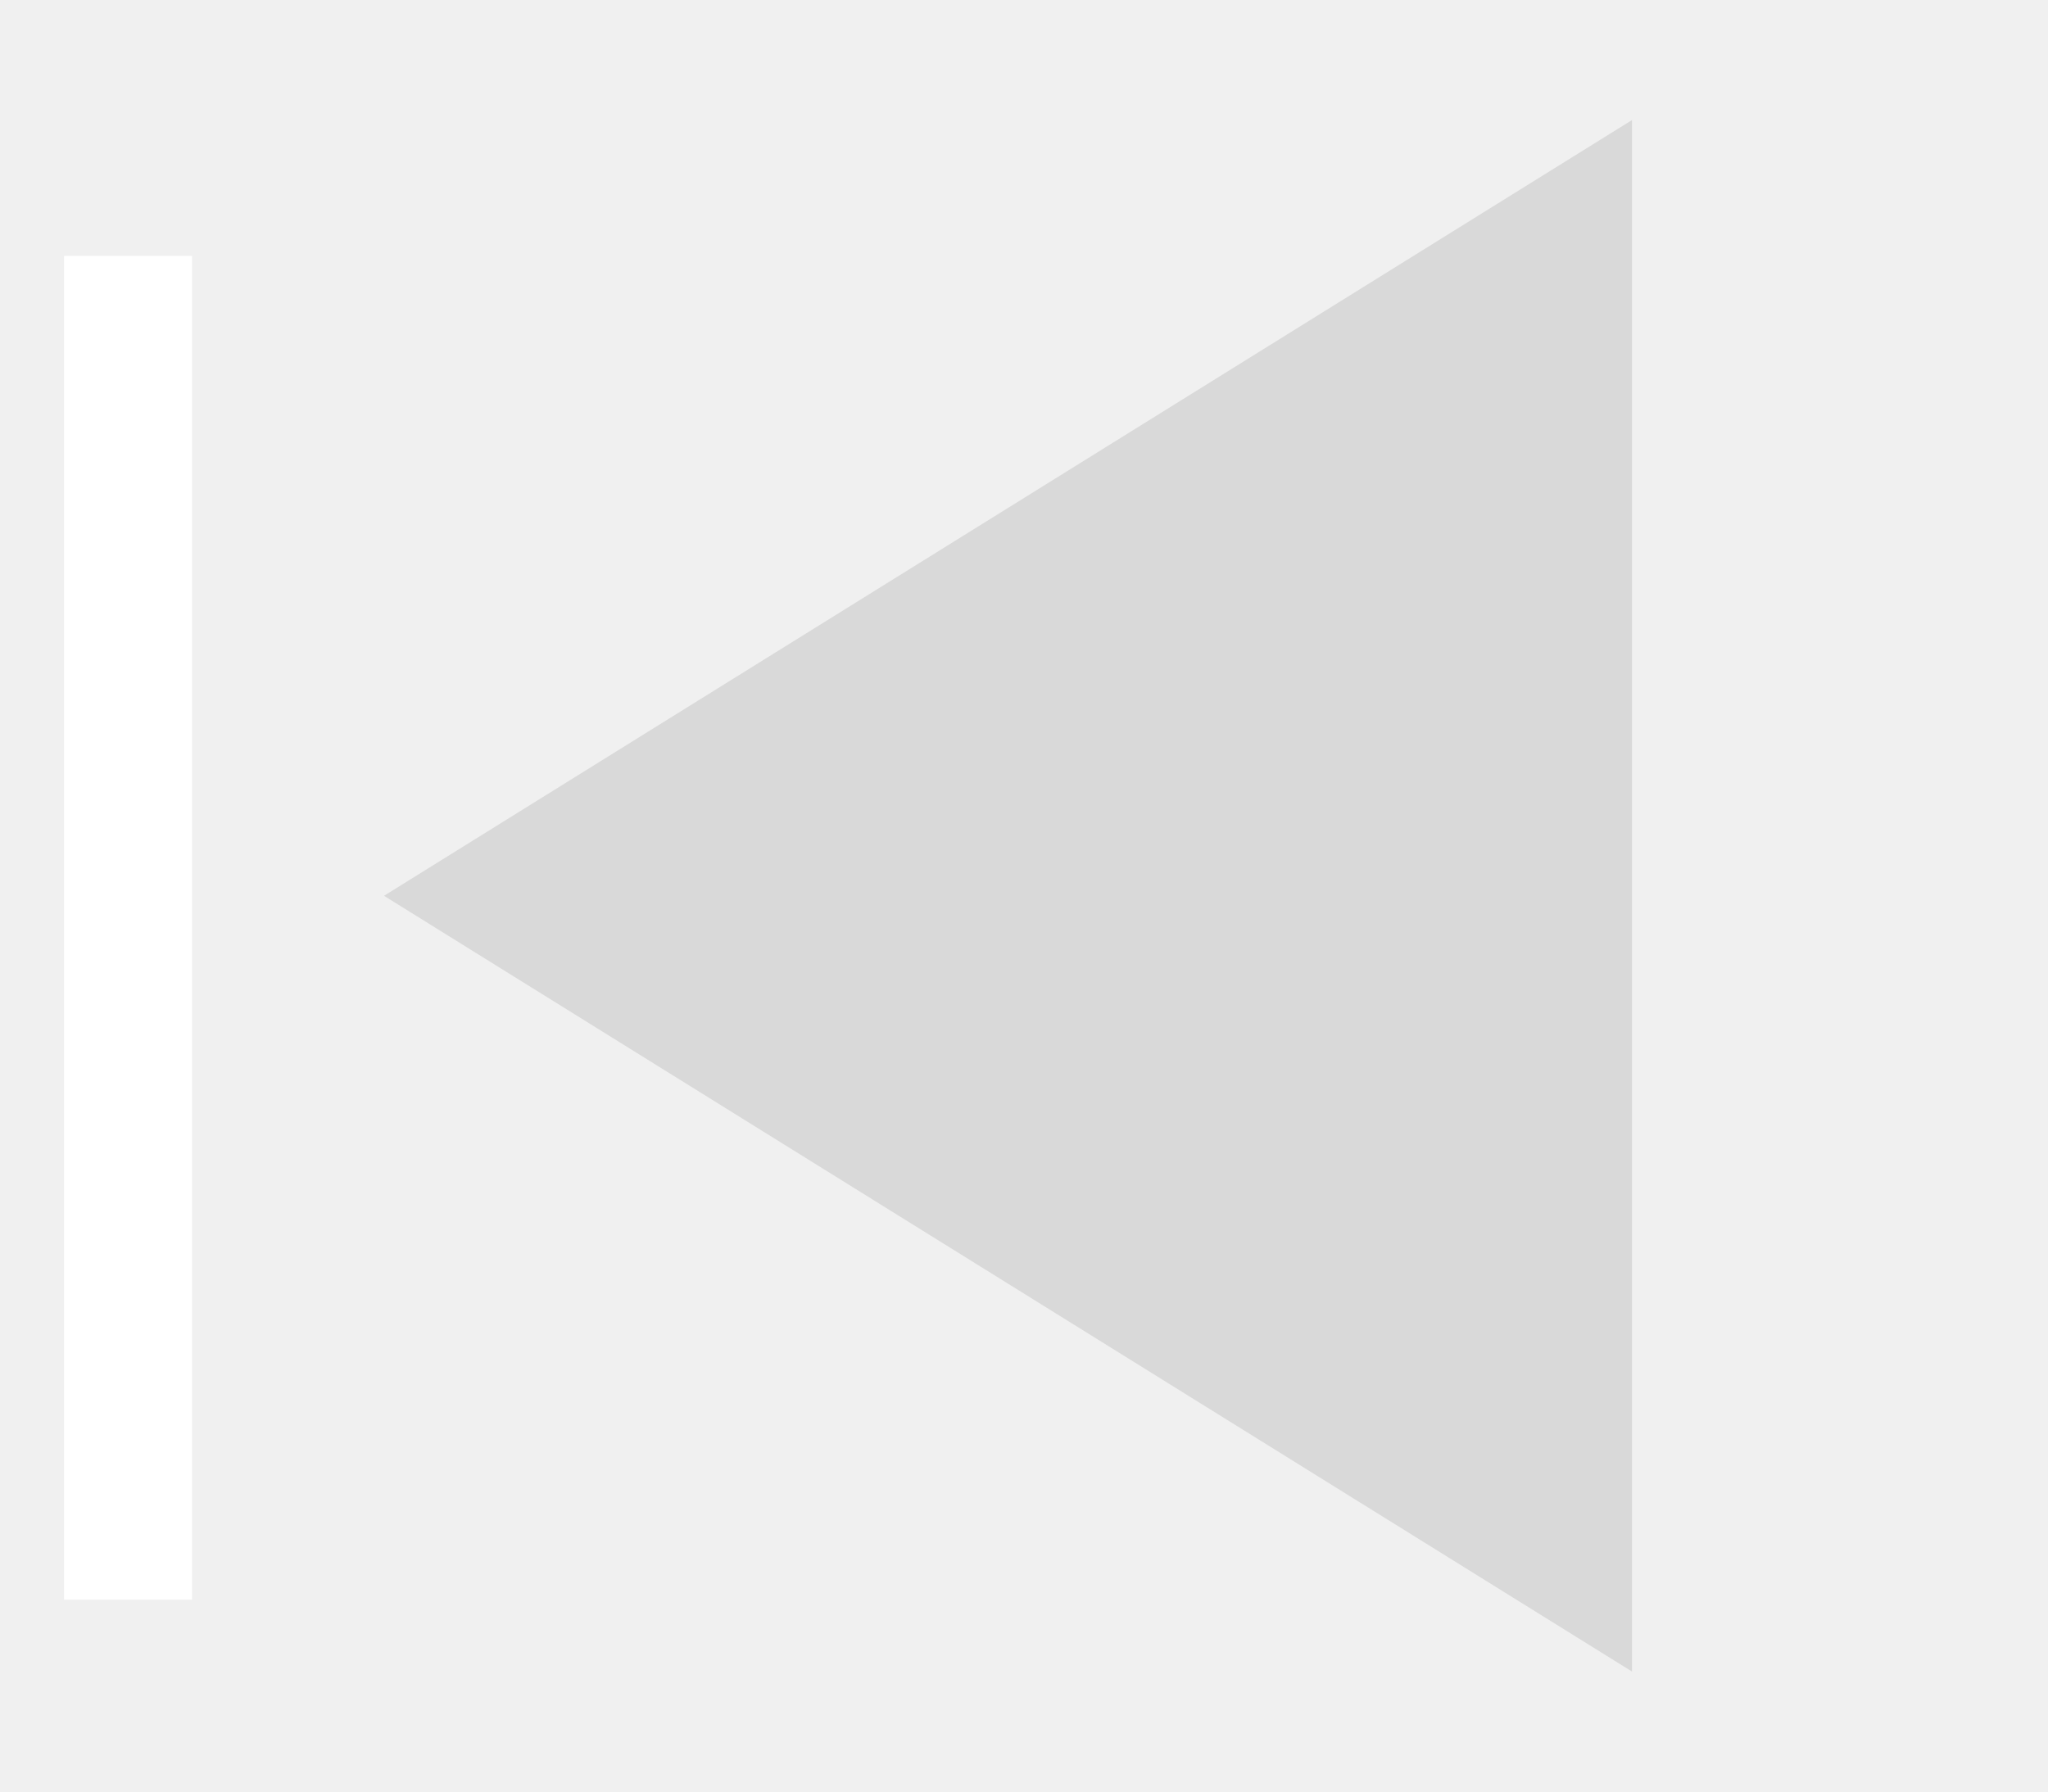
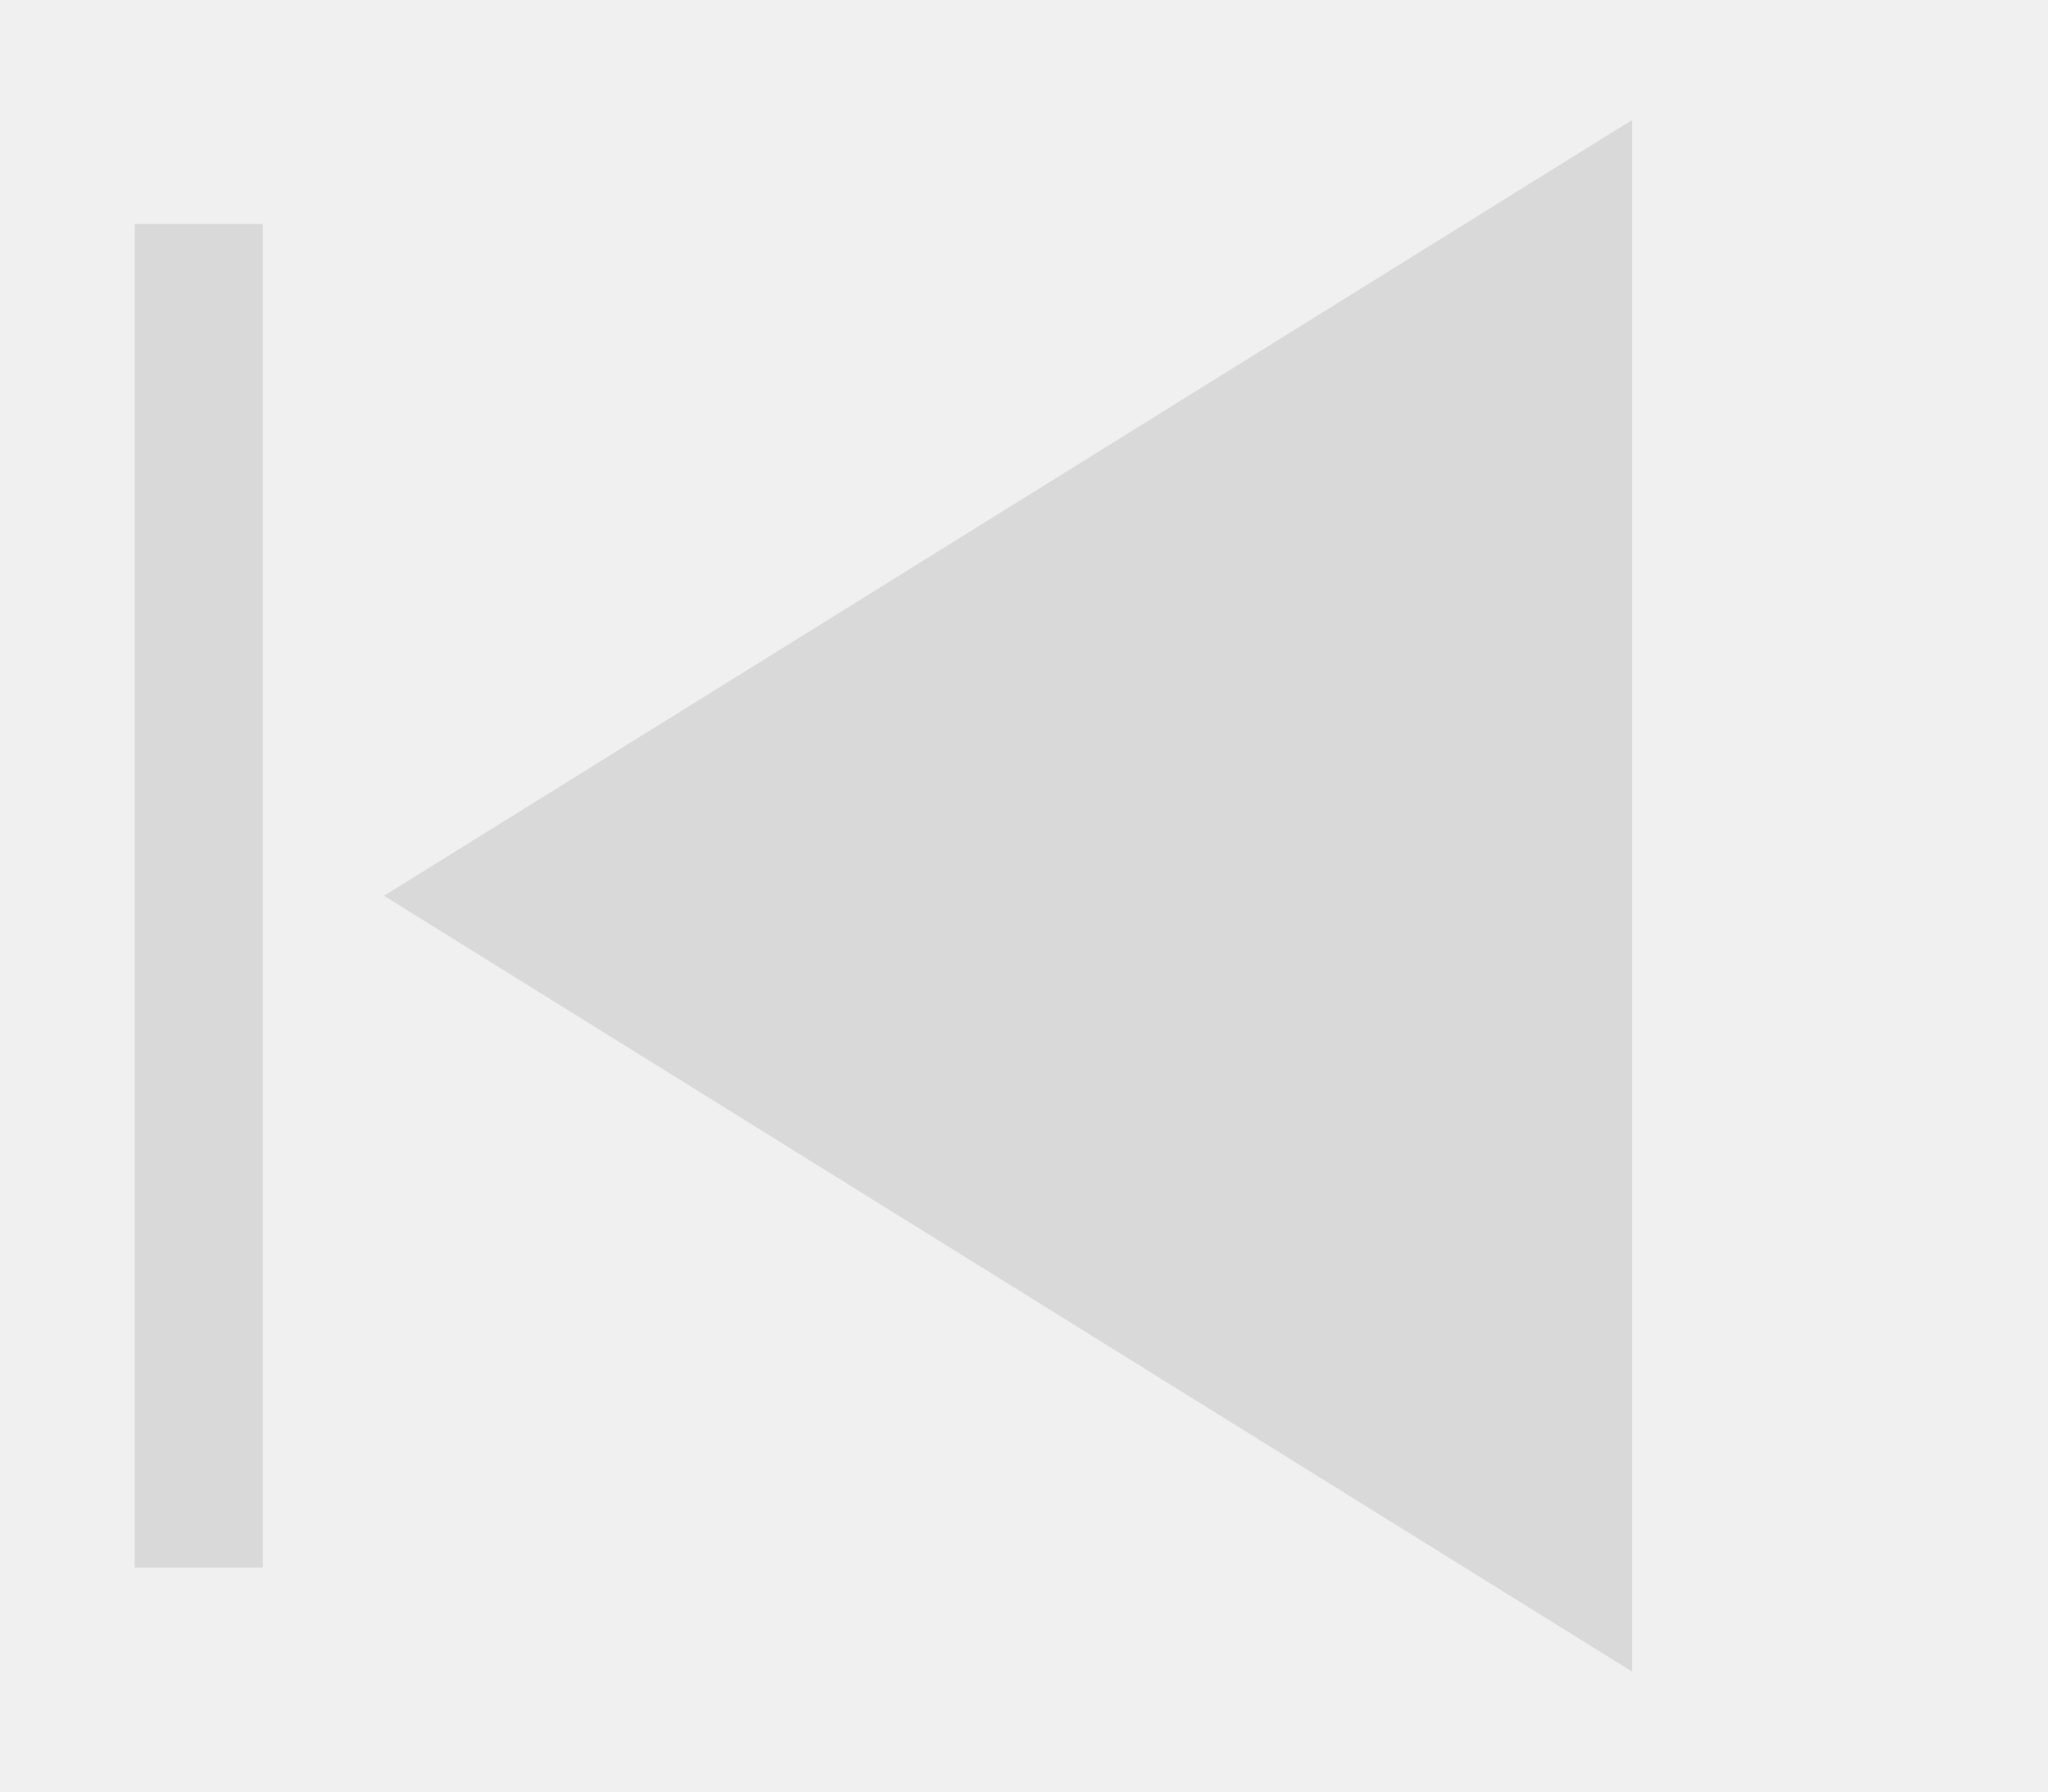
- <svg xmlns="http://www.w3.org/2000/svg" width="16" height="14" viewBox="0 0 16 14" fill="none">
-   <path d="M1 2V12.5" stroke="white" />
-   <path d="M3 7L12.75 0.938L12.75 13.062L3 7Z" fill="#D9D9D9" />
+ <svg xmlns="http://www.w3.org/2000/svg" width="16" height="14" viewBox="0 0 16 14" fill="none" version="1.1" id="svg2">
+   <defs id="defs2" />
+   <path d="M 1.553,1.75 V 12.25" stroke="white" id="path1" style="stroke:#d9d9d9;stroke-opacity:1" />
+   <path d="M3 7L12.75 0.938L12.75 13.062L3 7Z" fill="#D9D9D9" id="path2" style="stroke:none;stroke-opacity:1" />
</svg>
